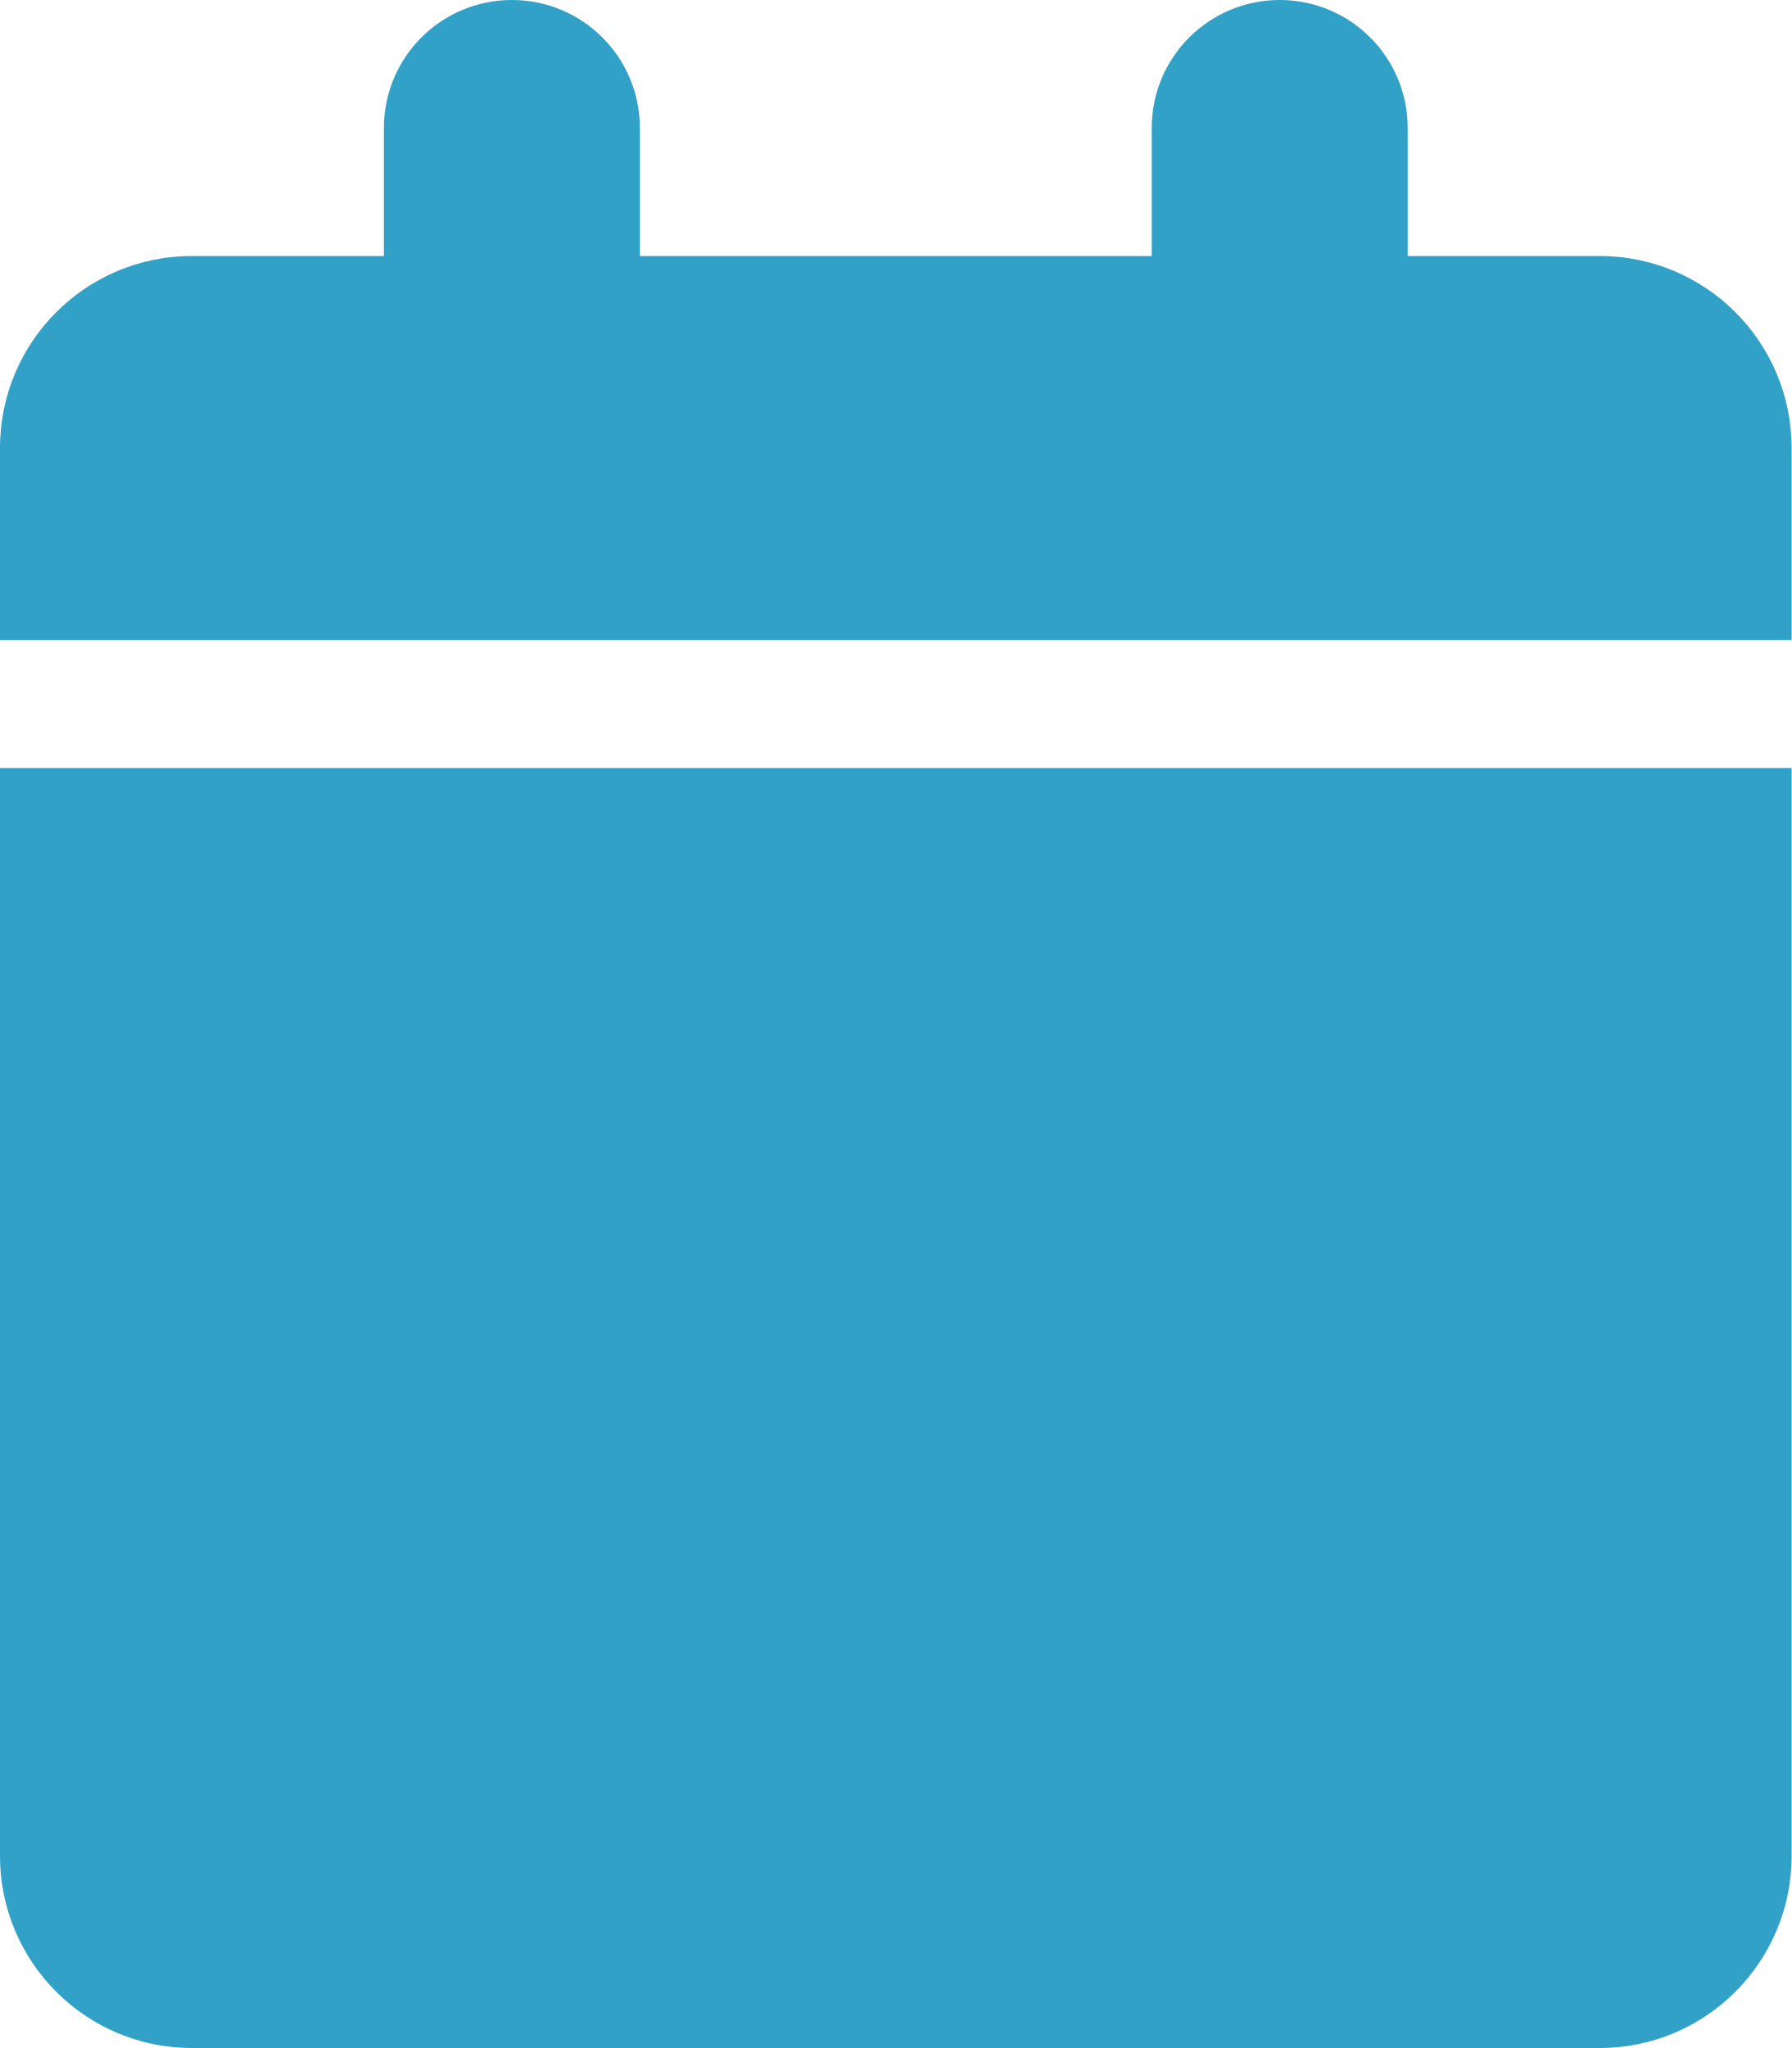
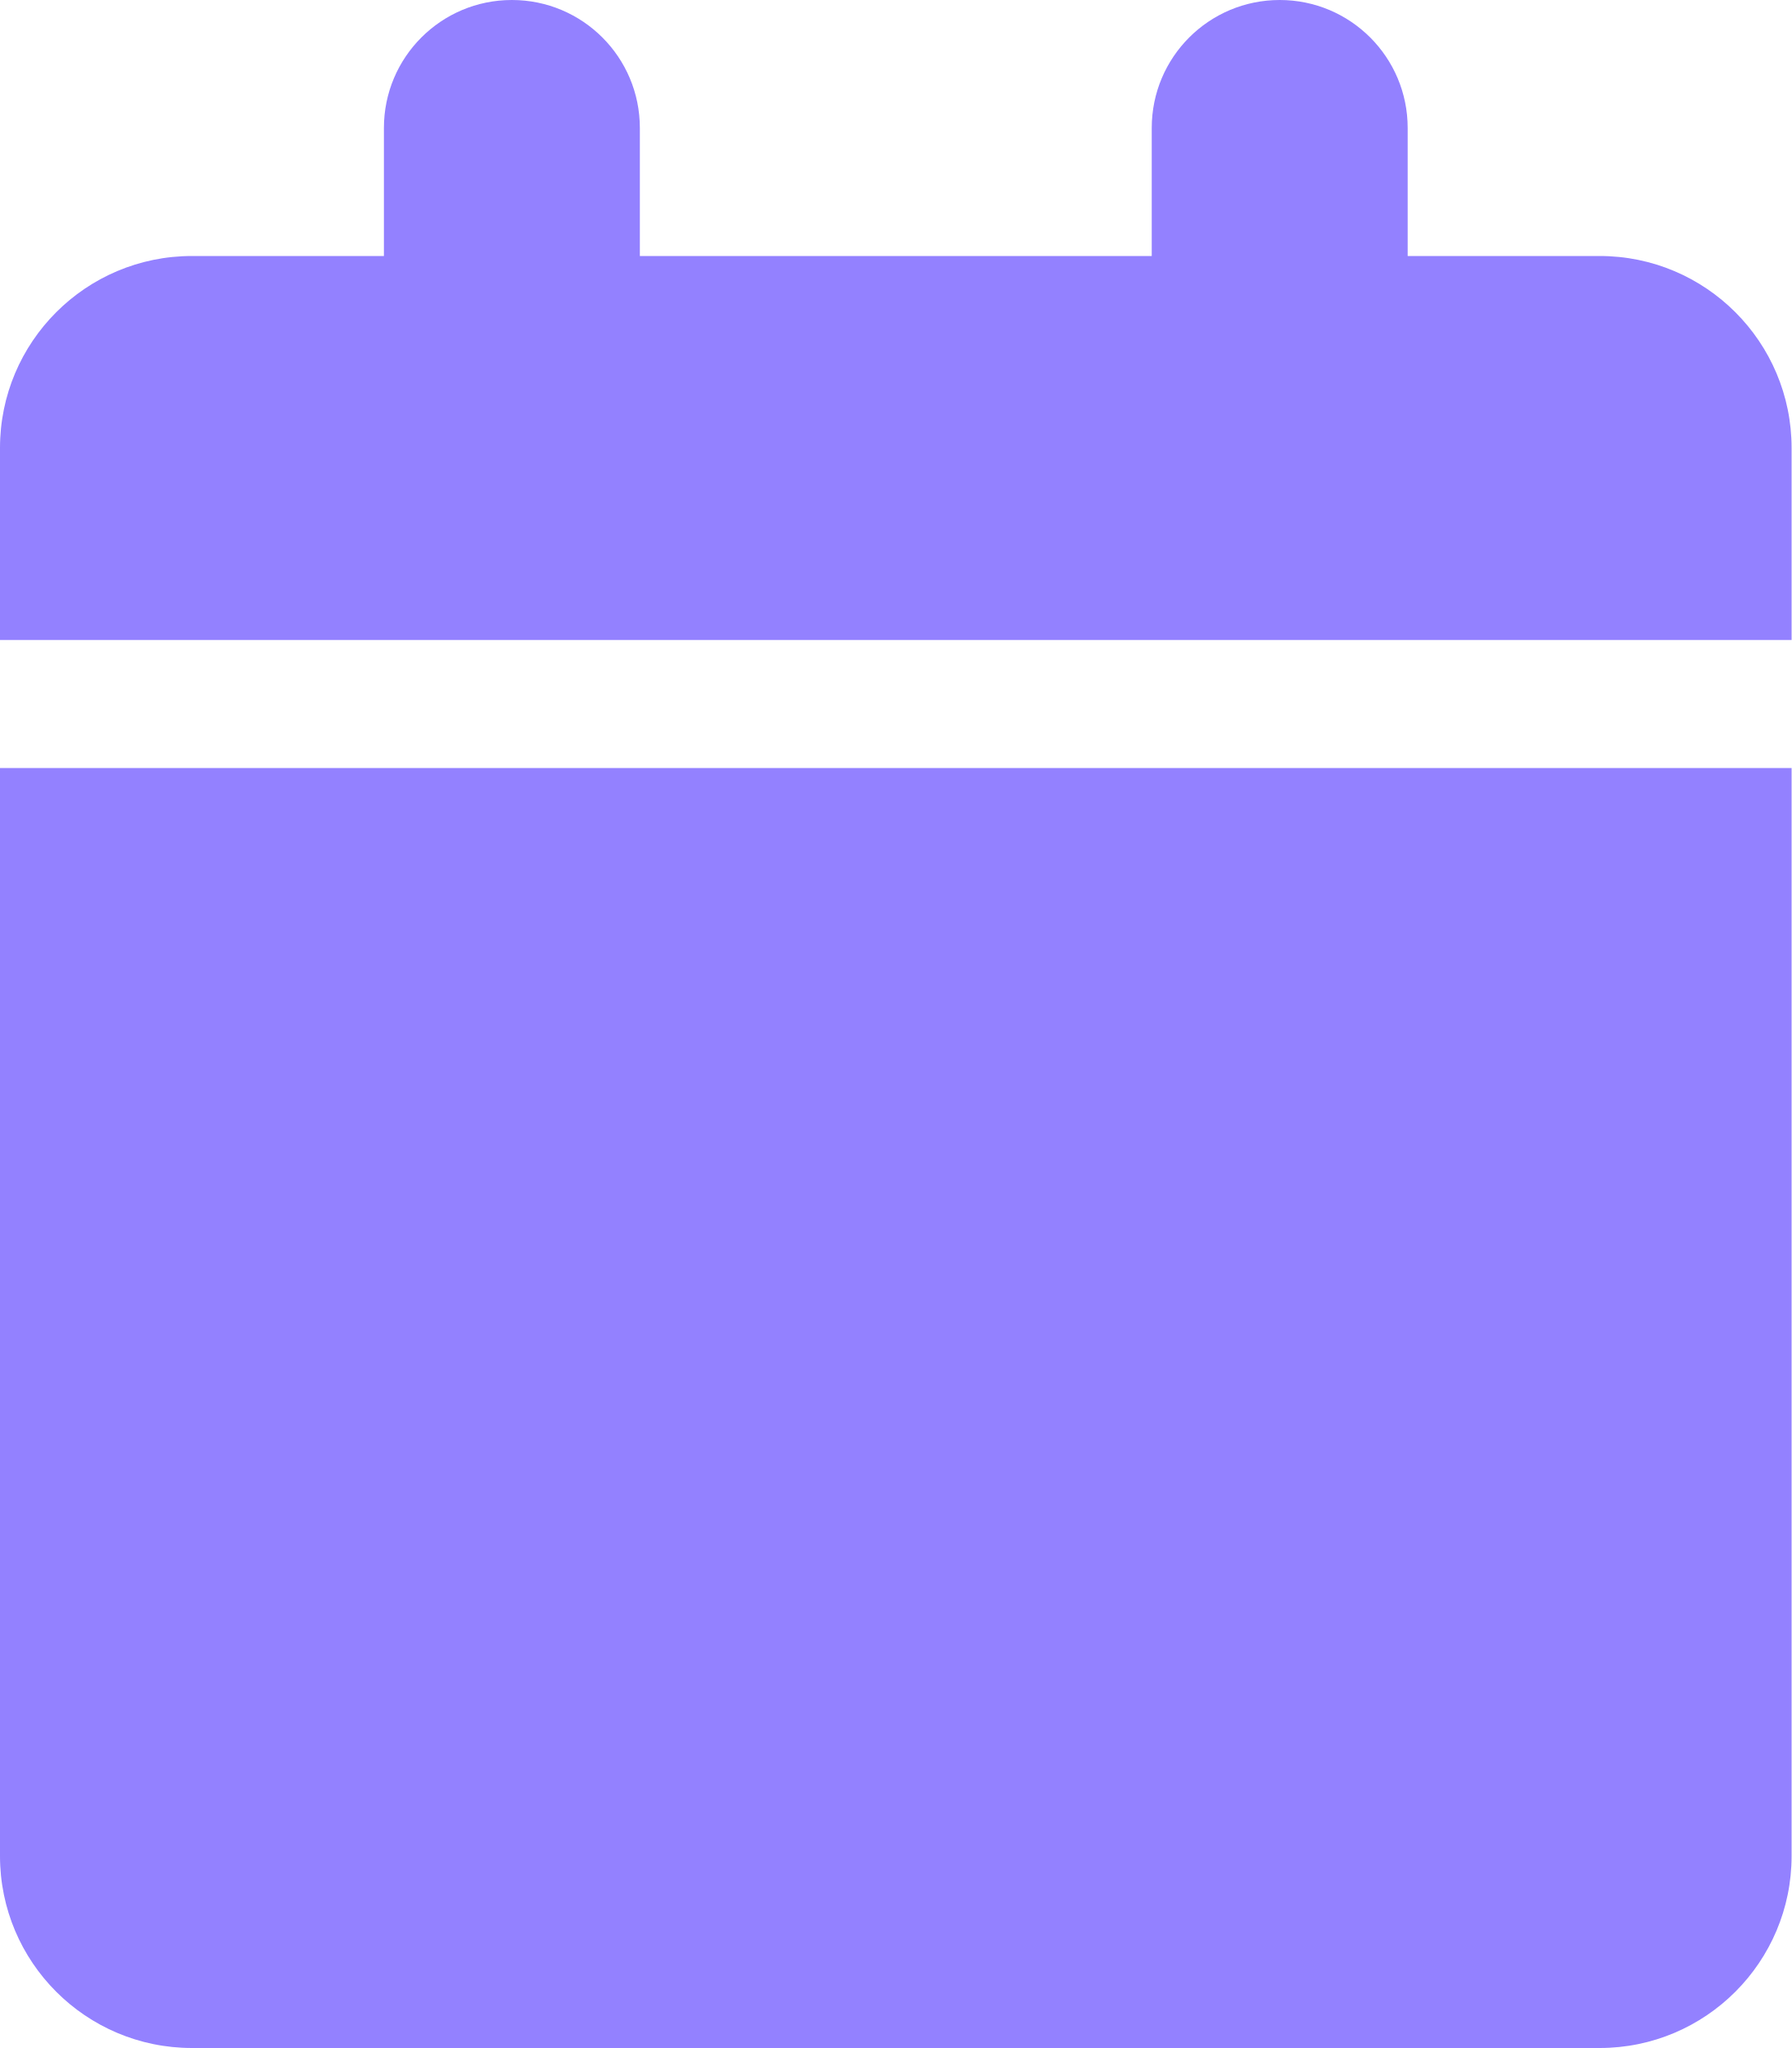
<svg xmlns="http://www.w3.org/2000/svg" viewBox="0 0 448 512">
-   <path d="M96 32C96 14.33 110.3 0 128 0C145.7 0 160 14.33 160 32V64H288V32C288 14.33 302.3 0 320 0C337.7 0 352 14.33 352 32V64H400C426.5 64 448 85.49 448 112V160H0V112C0 85.49 21.49 64 48 64H96V32zM448 464C448 490.5 426.5 512 400 512H48C21.49 512 0 490.5 0 464V192H448V464z" fill="#32A1C7" />
+   <path d="M96 32C96 14.33 110.3 0 128 0C145.7 0 160 14.33 160 32V64H288V32C288 14.33 302.3 0 320 0C337.7 0 352 14.33 352 32V64H400C426.5 64 448 85.49 448 112V160H0V112C0 85.49 21.49 64 48 64H96V32zM448 464C448 490.5 426.5 512 400 512H48C21.49 512 0 490.5 0 464V192H448V464z" fill="#9381ff" />
</svg>
